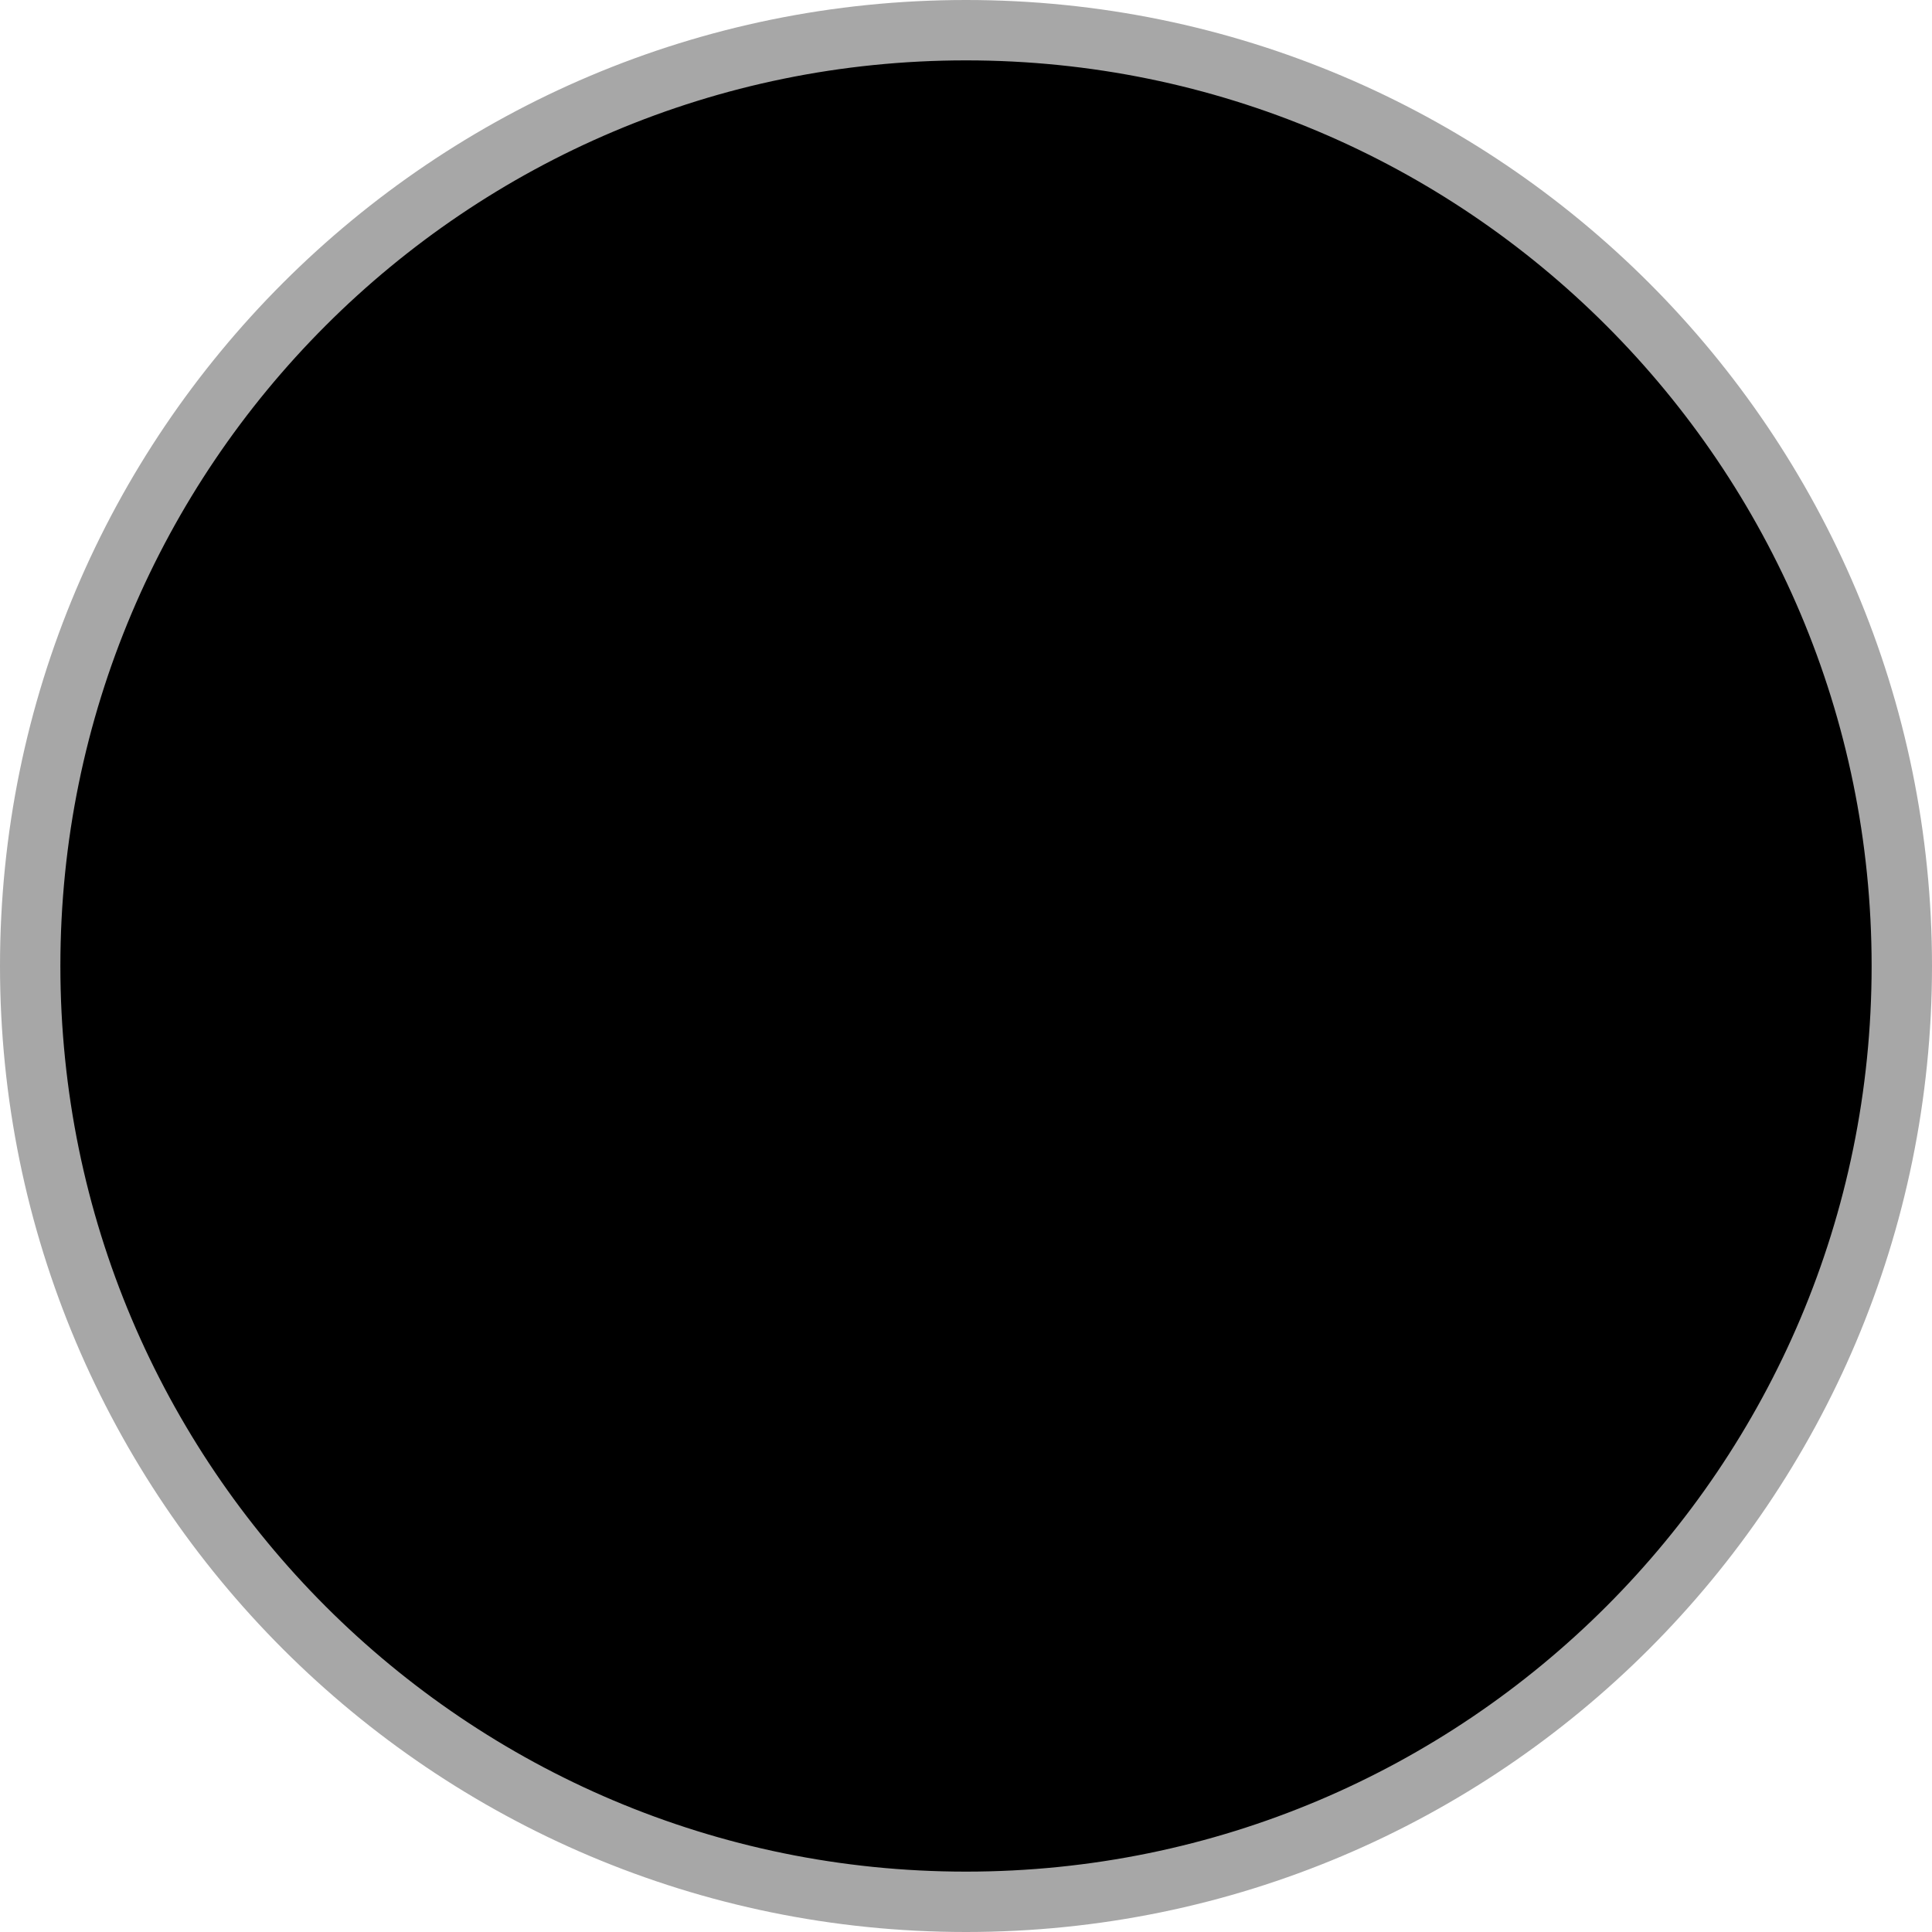
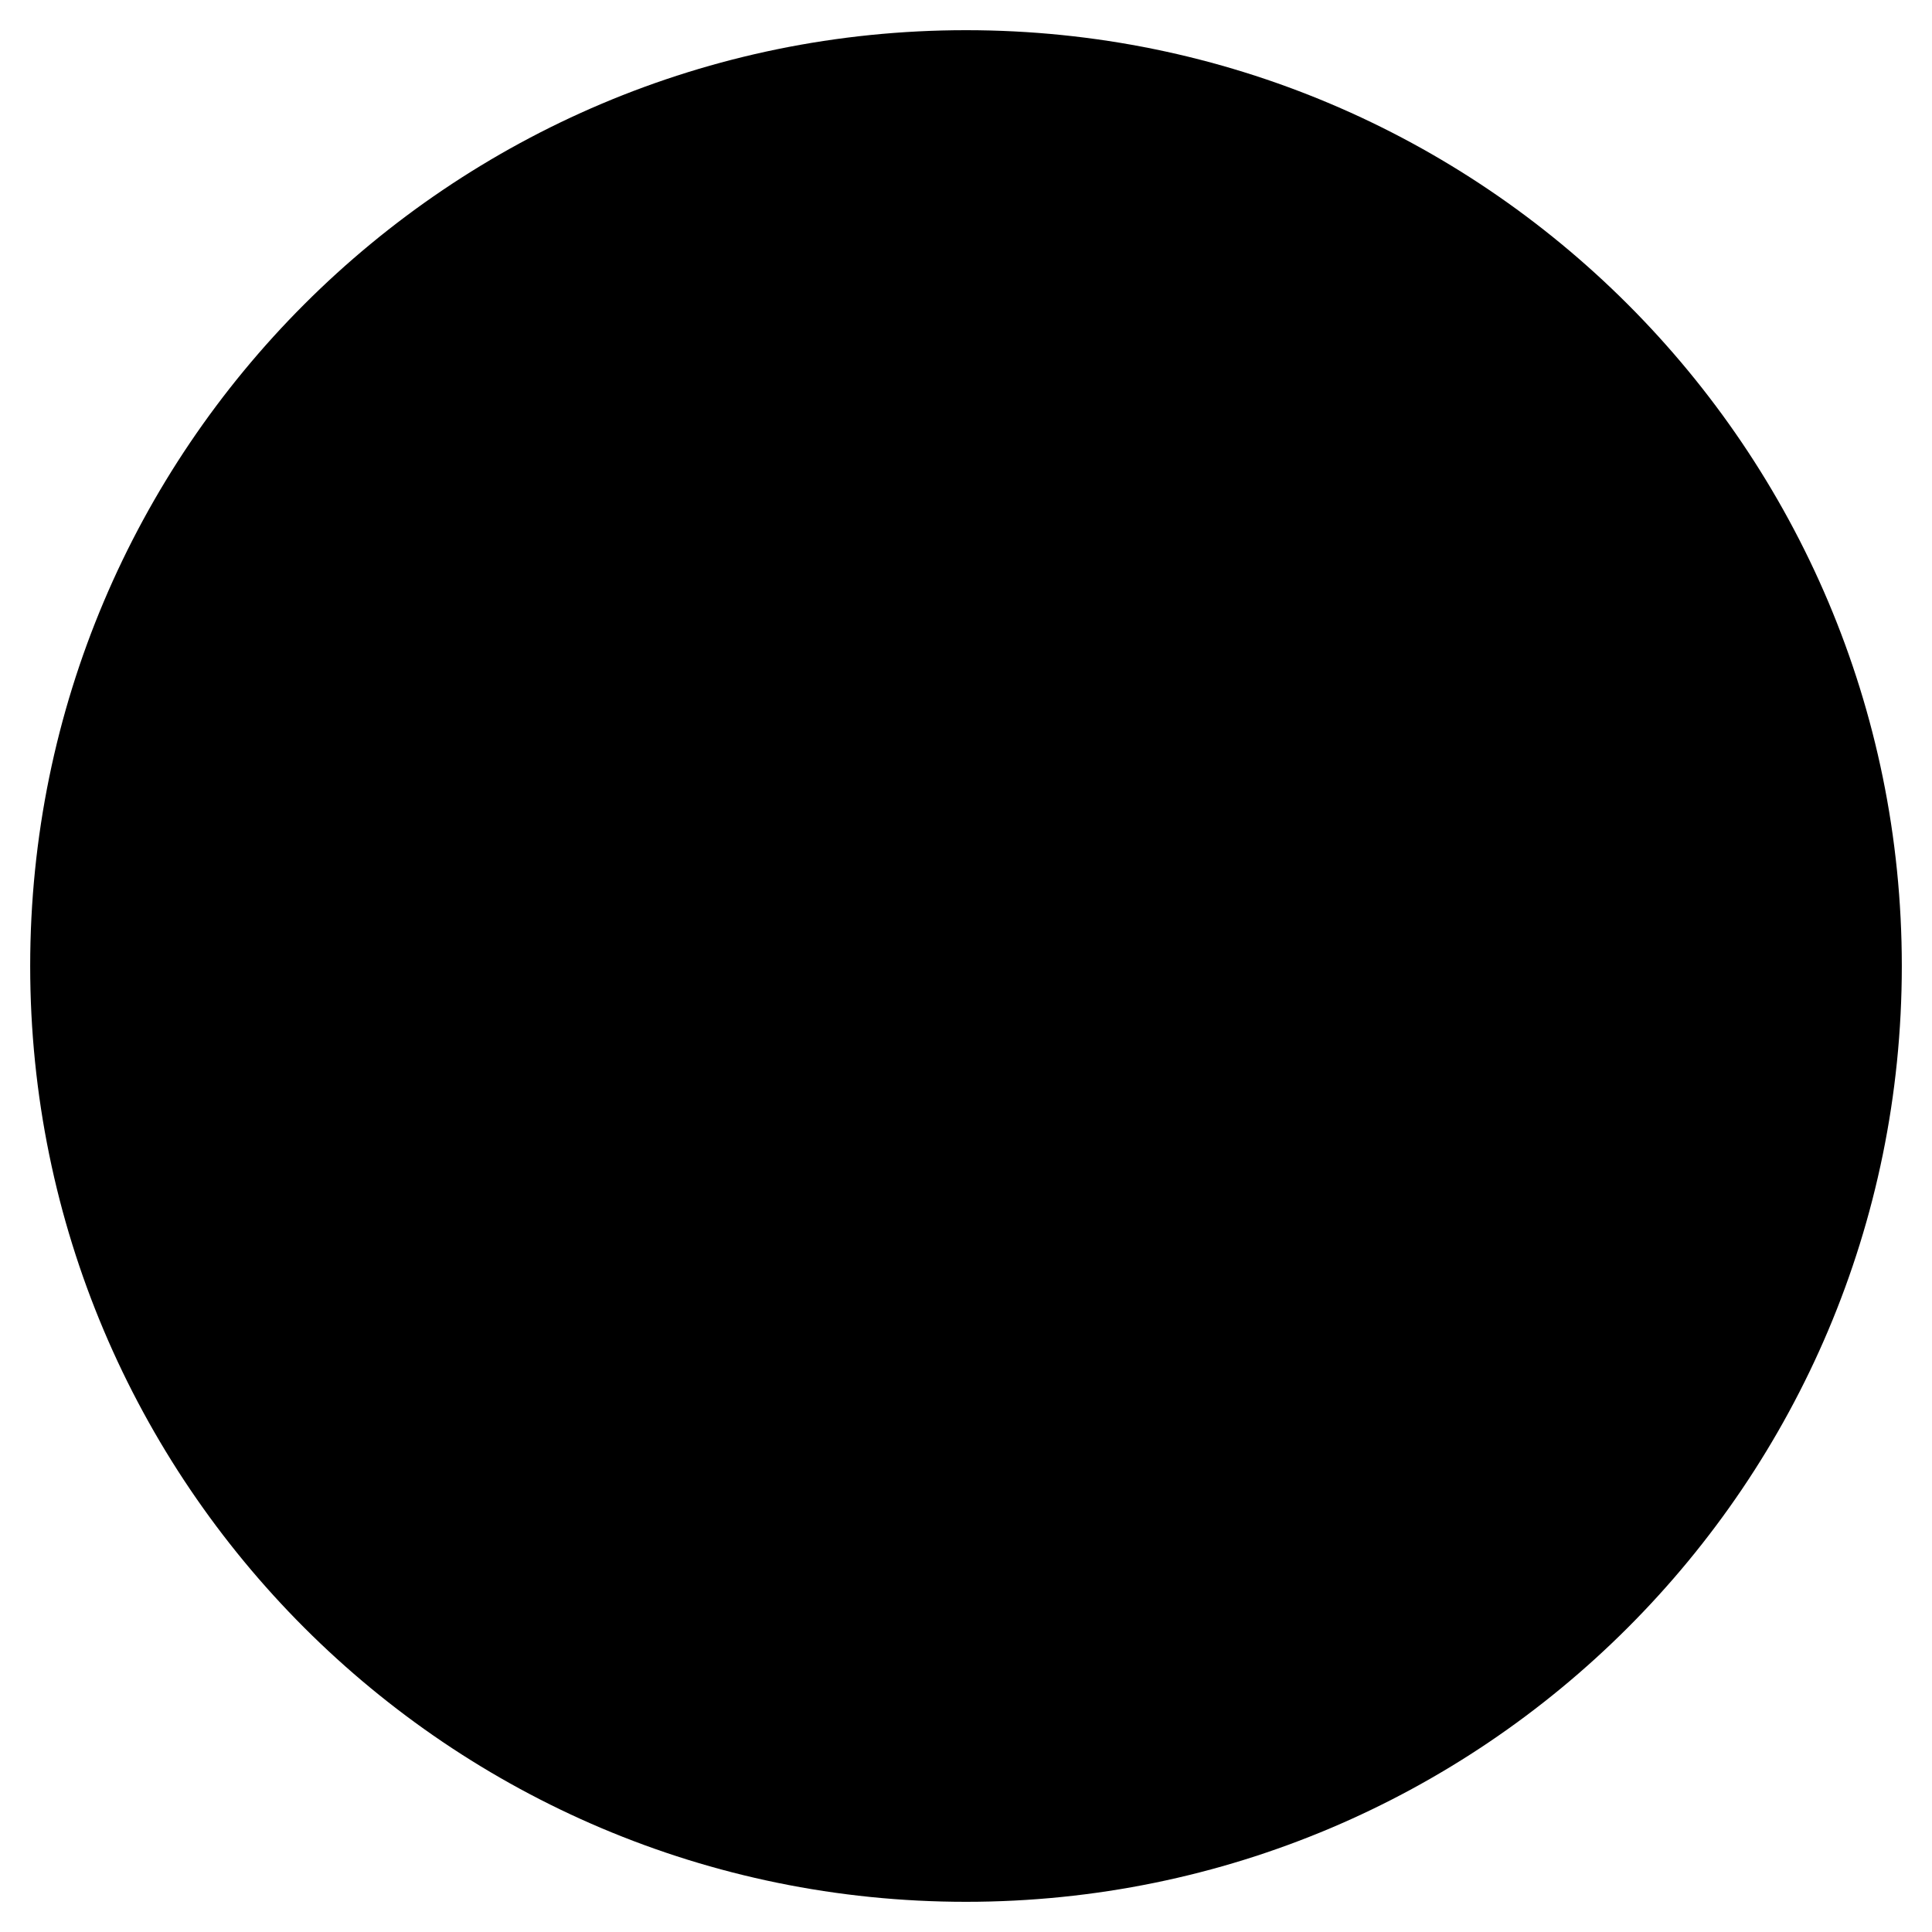
<svg width="32" height="32" viewBox="0 0 32 32">
  <path d="M7.554 18.564L21.947 8.595C22.454 8.244 23.066 8.718 22.852 9.297L16.776 25.717C16.57 26.274 15.813 26.323 15.614 25.793L13.684 20.672C13.607 20.468 13.427 20.328 13.21 20.304L7.77 19.709C7.207 19.647 7.066 18.902 7.554 18.564Z" fill="#A7A7A7" />
-   <rect x="0.5" y="0.5" width="31" height="31" rx="15.5" stroke="#A7A7A7" />
+   <rect x="0.5" y="0.5" width="31" height="31" rx="15.5" />
</svg>
